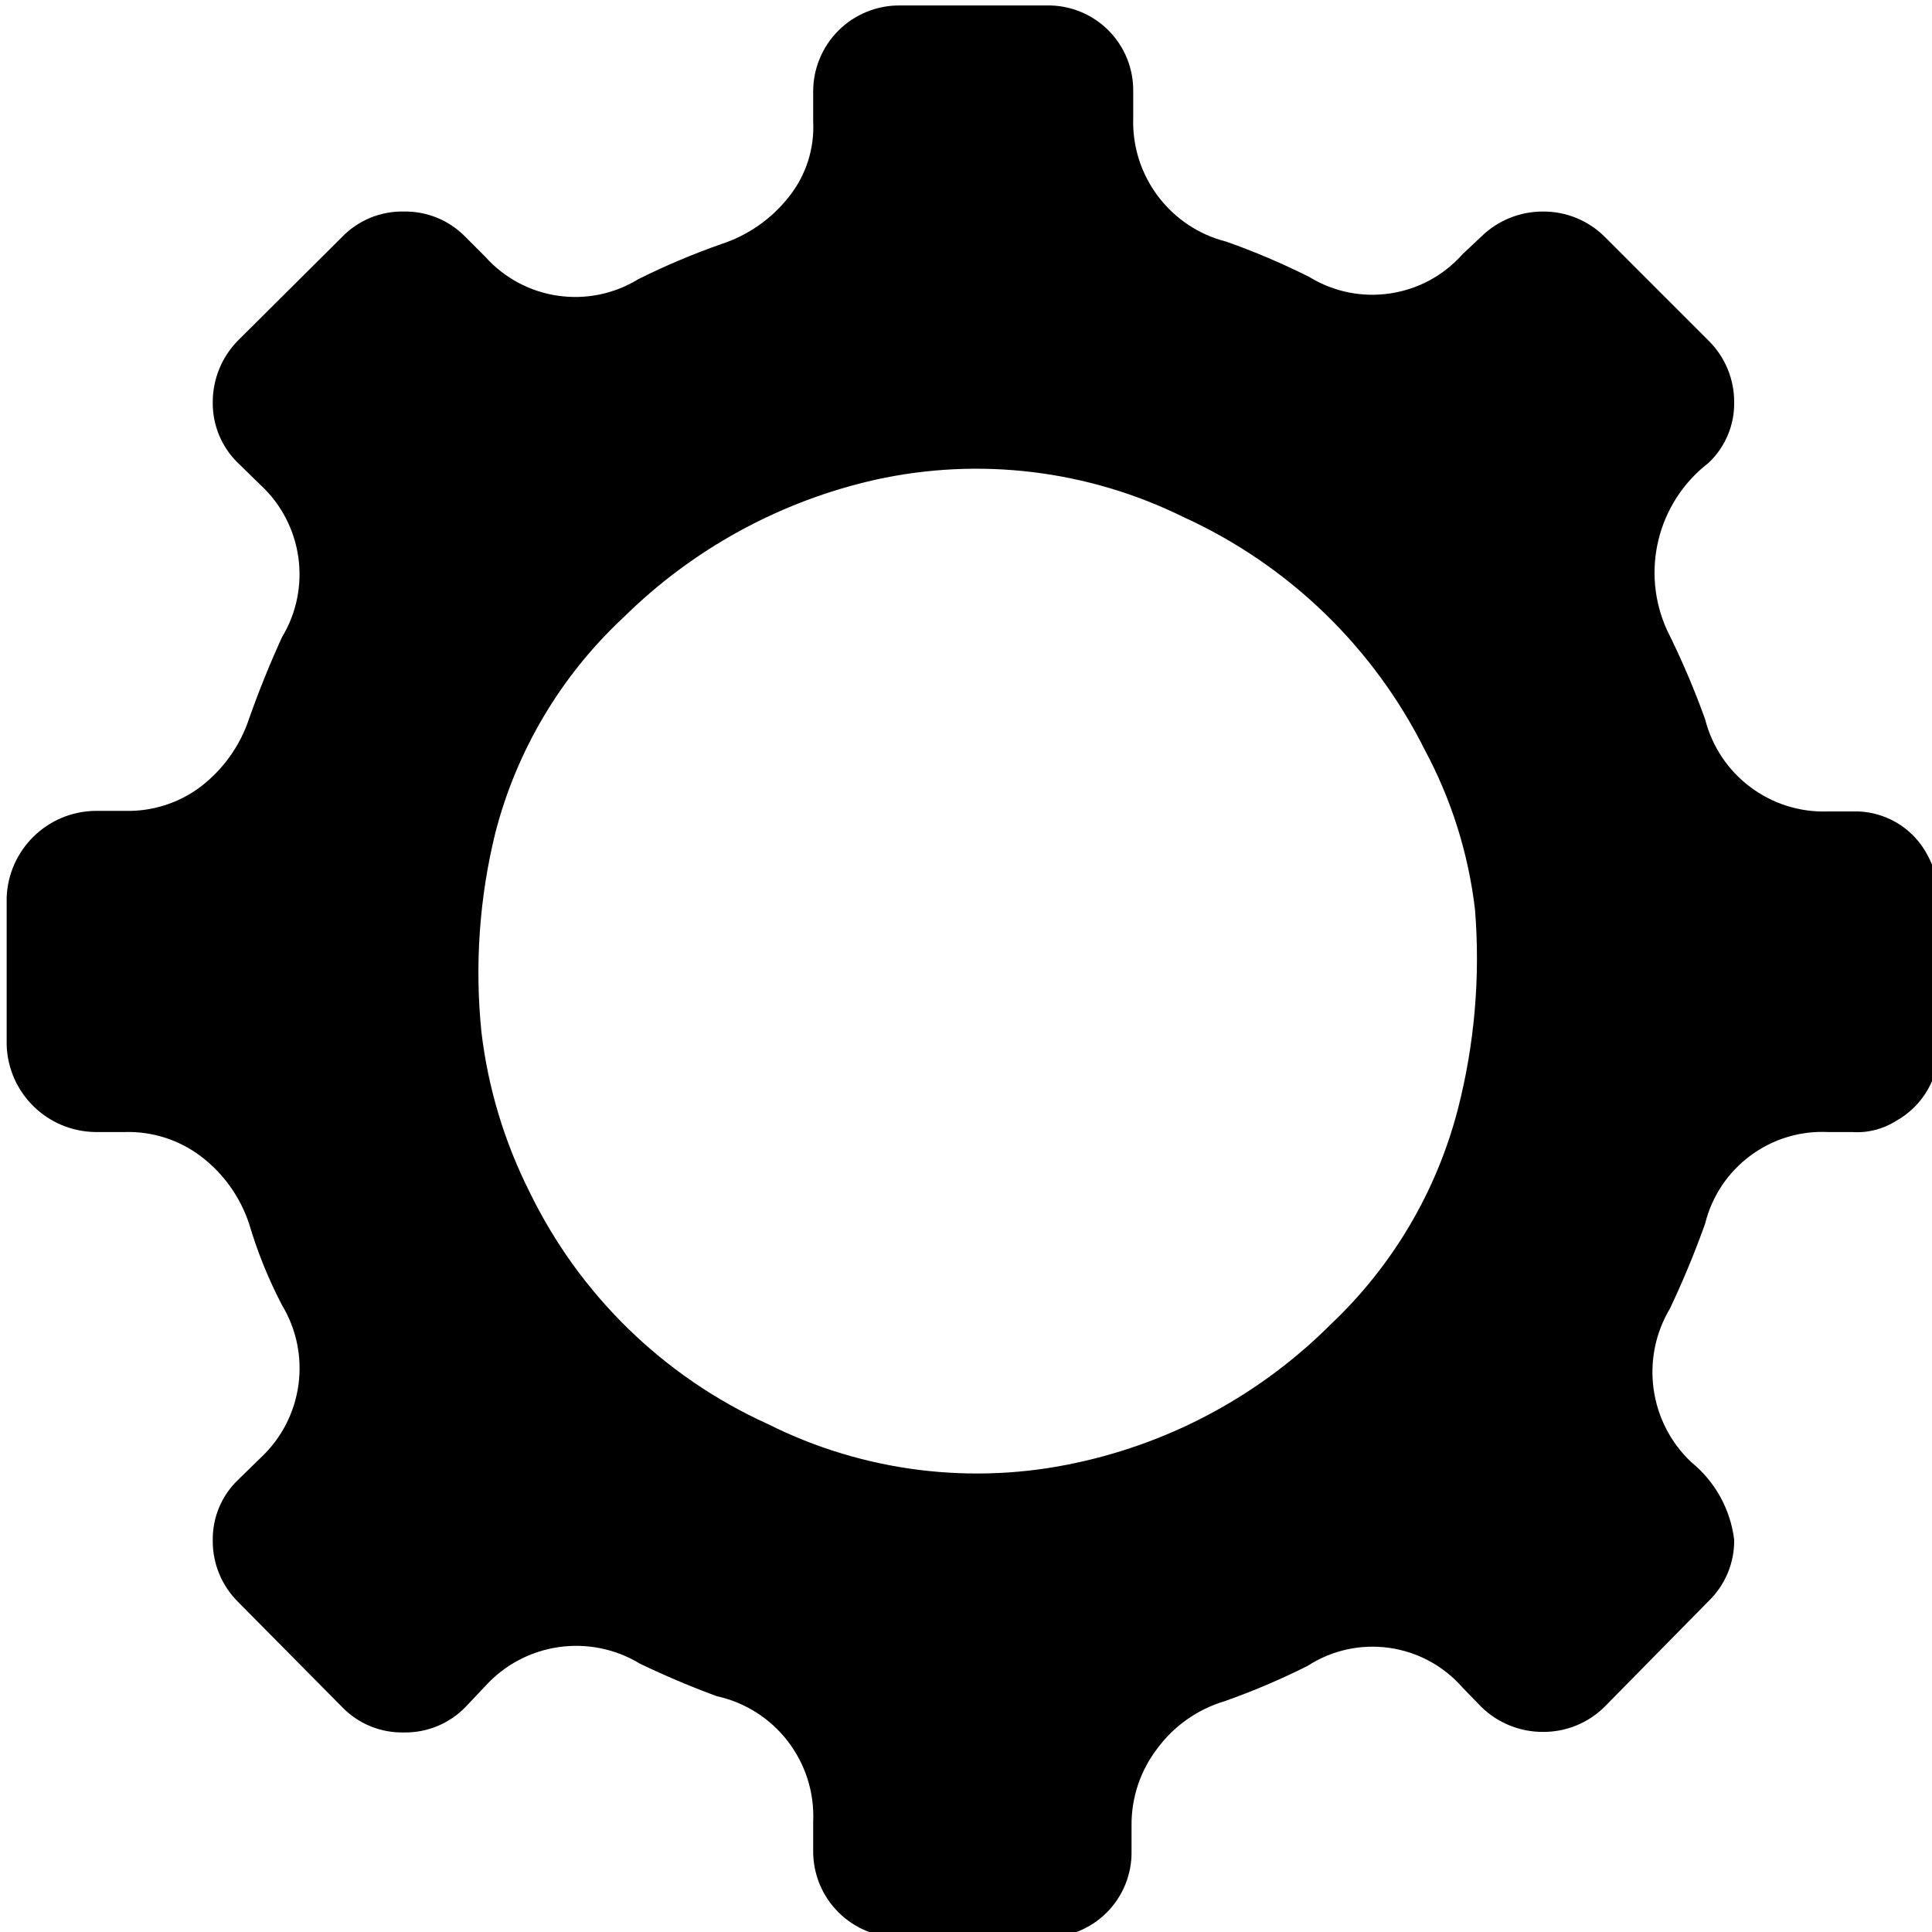
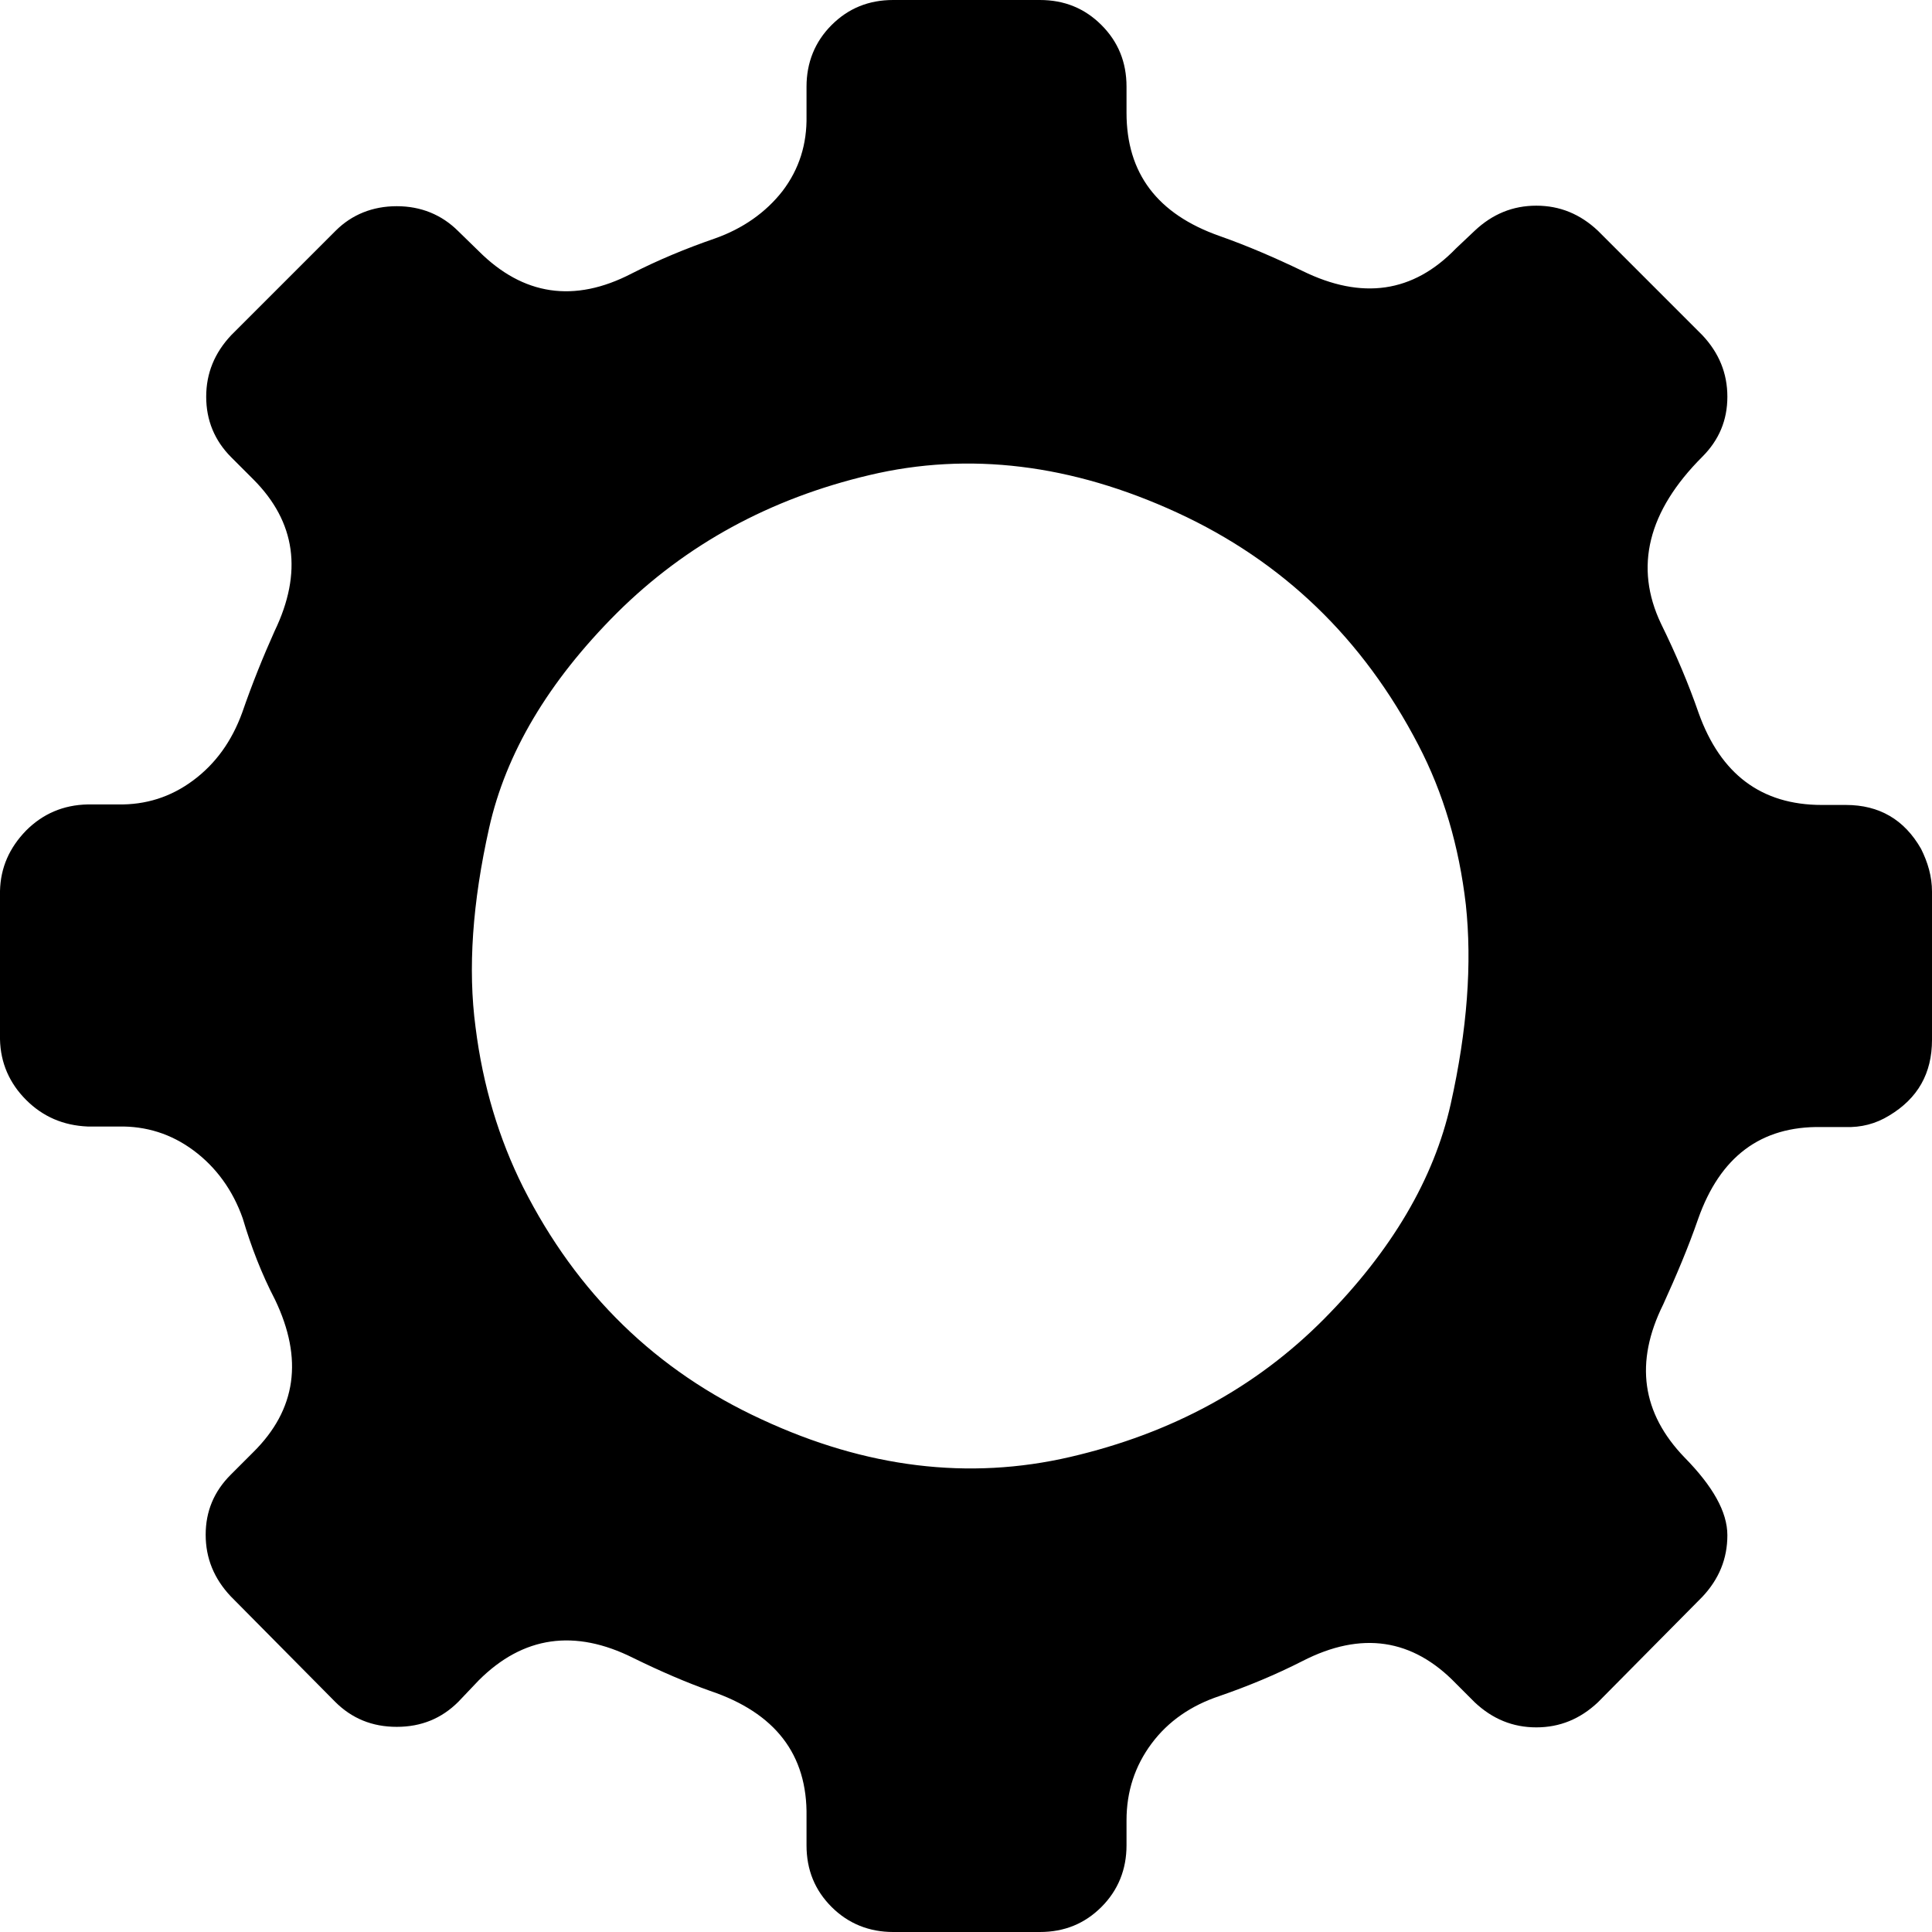
- <svg>
-   <path d="M63.949 29.603v4.883a2.727 2.727 0 0 1-1.4 2.487 2.395 2.395 0 0 1-1.456.369h-.792a3.98 3.98 0 0 0-4.054 3.021 30.326 30.326 0 0 1-1.16 2.8 4.09 4.09 0 0 0 .7 5.067 3.906 3.906 0 0 1 1.418 2.561 2.764 2.764 0 0 1-.847 2.027L52.931 56.3a2.856 2.856 0 0 1-2.027.83 2.893 2.893 0 0 1-2.045-.83l-.608-.626a3.943 3.943 0 0 0-5.122-.719 23.749 23.749 0 0 1-2.726 1.16 4.274 4.274 0 0 0-2.23 1.567 4.109 4.109 0 0 0-.847 2.542v.83a2.8 2.8 0 0 1-2.856 2.855h-4.79a2.837 2.837 0 0 1-2.856-2.856v-.958a4.053 4.053 0 0 0-3.187-4.145 29.257 29.257 0 0 1-2.524-1.069 4.053 4.053 0 0 0-5.104.737l-.663.7a2.764 2.764 0 0 1-2.027.83 2.745 2.745 0 0 1-2.026-.83l-3.446-3.482a2.819 2.819 0 0 1-.829-2.026 2.708 2.708 0 0 1 .83-1.99l.755-.737a4.035 4.035 0 0 0 .7-5.03 14.942 14.942 0 0 1-1.087-2.69 4.624 4.624 0 0 0-1.603-2.23 3.961 3.961 0 0 0-2.487-.791H3.13A2.966 2.966 0 0 1 .22 34.486v-4.883a2.966 2.966 0 0 1 2.91-2.855h.996a3.961 3.961 0 0 0 2.487-.793 4.68 4.68 0 0 0 1.603-2.247c.331-.94.7-1.843 1.087-2.69a4.016 4.016 0 0 0-.7-5.012l-.756-.737a2.745 2.745 0 0 1-.829-1.99 2.893 2.893 0 0 1 .83-2.044l3.445-3.427a2.745 2.745 0 0 1 2.026-.83 2.764 2.764 0 0 1 2.027.83l.663.663a3.98 3.98 0 0 0 5.048.737 23.951 23.951 0 0 1 2.746-1.16 4.68 4.68 0 0 0 2.229-1.567 3.685 3.685 0 0 0 .792-2.487v-.958A2.837 2.837 0 0 1 29.68.18h4.845a2.8 2.8 0 0 1 2.856 2.856v.866a4.072 4.072 0 0 0 3.077 4.071 23.749 23.749 0 0 1 2.727 1.161 3.98 3.98 0 0 0 5.066-.755l.608-.571a2.893 2.893 0 0 1 2.045-.83 2.856 2.856 0 0 1 2.027.83l3.427 3.427a2.837 2.837 0 0 1 .847 2.045 2.69 2.69 0 0 1-.847 1.99 4.57 4.57 0 0 0-1.363 5.527 27.397 27.397 0 0 1 1.252 2.93 4.035 4.035 0 0 0 4.054 3.04h.792a2.69 2.69 0 0 1 2.487 1.436 2.966 2.966 0 0 1 .369 1.4zM35.52 48.25a16.858 16.858 0 0 0 8.383-4.57 14.887 14.887 0 0 0 4.183-7.074 19.99 19.99 0 0 0 .57-6.596A14.74 14.74 0 0 0 47 24.739a16.582 16.582 0 0 0-7.96-7.682 15.44 15.44 0 0 0-10.151-1.235 17.208 17.208 0 0 0-8.328 4.55 14.74 14.74 0 0 0-4.22 7.094 19.309 19.309 0 0 0-.46 6.578 15.863 15.863 0 0 0 1.585 5.269 16.14 16.14 0 0 0 7.867 7.664A15.403 15.403 0 0 0 35.52 48.25z" />
+ <svg xmlns="http://www.w3.org/2000/svg" xmlns:xlink="http://www.w3.org/1999/xlink" version="1.1" x="0px" y="0px" viewBox="0 0 37.01 37.01" style="enable-background:new 0 0 37.01 37.01;" xml:space="preserve">
+   <g id="Layer_3">
+ </g>
+   <g id="Layer_1">
+     <g>
+       <defs>
+         <rect id="SVGID_1_" x="-442.41" y="-787.52" width="748.21" height="594.78" />
+       </defs>
+       <clipPath id="SVGID_2_">
+         <use xlink:href="#SVGID_1_" style="overflow:visible;" />
+       </clipPath>
+       <g class="st2">
+         <defs>
+           <rect id="SVGID_3_" x="-1258.78" y="-817.78" width="3860.14" height="708.75" />
+         </defs>
+         <clipPath id="SVGID_4_">
+           <use xlink:href="#SVGID_3_" style="overflow:visible;" />
+         </clipPath>
+       </g>
+     </g>
+     <g id="Layer_2">
+ </g>
+     <g>
+       <defs>
+         <rect id="SVGID_17_" x="-442.41" y="240.06" width="750.43" height="596.67" />
+       </defs>
+       <clipPath id="SVGID_6_">
+         <use xlink:href="#SVGID_17_" style="overflow:visible;" />
+       </clipPath>
+       <g style="clip-path:url(#SVGID_6_);">
+         <defs>
+           <rect id="SVGID_19_" x="-2345.92" y="216.27" width="5211.83" height="631.12" />
+         </defs>
+         <clipPath id="SVGID_8_">
+           <use xlink:href="#SVGID_19_" style="overflow:visible;" />
+         </clipPath>
+         <g style="clip-path:url(#SVGID_8_);">
+           <defs>
+             <rect id="SVGID_21_" x="-2510.85" y="237.06" width="5211.83" height="610.76" />
+           </defs>
+           <clipPath id="SVGID_10_">
+             <use xlink:href="#SVGID_21_" style="overflow:visible;" />
+           </clipPath>
+           <g style="clip-path:url(#SVGID_10_);">
+             <g>
+               <circle class="st58" cx="-330.53" cy="272.13" r="347.8" />
+             </g>
+           </g>
+         </g>
+       </g>
+     </g>
+     <path class="st72" d="M37.01,17.08v2.84c0,0.64-0.27,1.12-0.82,1.45c-0.26,0.16-0.54,0.23-0.84,0.22h-0.46  c-1.16-0.02-1.94,0.57-2.36,1.76c-0.19,0.55-0.42,1.09-0.67,1.64c-0.55,1.11-0.41,2.08,0.41,2.93c0.54,0.55,0.82,1.04,0.82,1.49  c0,0.45-0.16,0.84-0.48,1.18l-2,2.02c-0.34,0.32-0.73,0.48-1.18,0.48c-0.45,0-0.84-0.16-1.18-0.48l-0.36-0.36  c-0.83-0.86-1.81-1.01-2.94-0.43c-0.51,0.26-1.04,0.48-1.59,0.67c-0.54,0.18-0.98,0.48-1.3,0.91c-0.32,0.43-0.48,0.92-0.48,1.47  v0.48c0,0.46-0.16,0.86-0.48,1.18c-0.32,0.32-0.71,0.48-1.18,0.48h-2.81c-0.46,0-0.86-0.16-1.18-0.48  c-0.32-0.32-0.48-0.71-0.48-1.18v-0.55c0.02-1.19-0.6-1.99-1.85-2.41c-0.45-0.16-0.94-0.37-1.47-0.63  c-1.12-0.56-2.11-0.42-2.96,0.43L8.78,32.6c-0.32,0.32-0.71,0.48-1.18,0.48c-0.47,0-0.86-0.16-1.18-0.48l-2-2.02  c-0.32-0.34-0.48-0.73-0.48-1.18c0-0.45,0.16-0.83,0.48-1.15l0.43-0.43C5.68,27,5.81,26.03,5.27,24.9  c-0.26-0.5-0.46-1.02-0.62-1.56c-0.19-0.54-0.51-0.98-0.94-1.3c-0.43-0.32-0.91-0.47-1.44-0.46H1.68  c-0.47-0.02-0.86-0.19-1.18-0.51c-0.32-0.32-0.49-0.71-0.5-1.16v-2.84c0.01-0.45,0.18-0.83,0.5-1.16c0.32-0.32,0.71-0.49,1.18-0.5  h0.58c0.53,0.01,1.01-0.14,1.44-0.46c0.43-0.32,0.74-0.75,0.94-1.3c0.19-0.55,0.4-1.07,0.62-1.56c0.54-1.12,0.41-2.09-0.41-2.91  L4.43,8.76C4.11,8.44,3.95,8.05,3.95,7.6c0-0.45,0.16-0.84,0.48-1.18l2-2C6.74,4.11,7.14,3.95,7.6,3.95c0.46,0,0.86,0.16,1.18,0.48  l0.39,0.38c0.85,0.85,1.83,1,2.93,0.43c0.51-0.26,1.04-0.48,1.59-0.67c0.54-0.19,0.98-0.5,1.3-0.91c0.32-0.42,0.47-0.9,0.46-1.44  V1.66c0-0.46,0.16-0.86,0.48-1.18C16.25,0.16,16.64,0,17.11,0h2.81c0.47,0,0.86,0.16,1.18,0.48c0.32,0.32,0.48,0.71,0.48,1.18v0.5  c0,1.16,0.59,1.94,1.78,2.36c0.54,0.19,1.07,0.42,1.59,0.67c1.14,0.56,2.12,0.42,2.94-0.43l0.36-0.34  c0.34-0.32,0.73-0.48,1.18-0.48c0.45,0,0.84,0.16,1.18,0.48l2,2c0.32,0.34,0.48,0.73,0.48,1.18c0,0.45-0.16,0.83-0.48,1.15  c-1.04,1.04-1.31,2.11-0.79,3.2c0.29,0.59,0.53,1.16,0.72,1.71c0.42,1.17,1.2,1.76,2.36,1.76h0.46c0.64,0,1.12,0.28,1.44,0.84  C36.93,16.52,37.01,16.79,37.01,17.08 M20.5,27.91c1.94-0.45,3.56-1.33,4.86-2.64c1.3-1.31,2.11-2.69,2.43-4.12  c0.32-1.43,0.41-2.7,0.29-3.82c-0.13-1.12-0.43-2.14-0.91-3.06c-1.06-2.04-2.6-3.52-4.62-4.45c-2.02-0.93-3.99-1.17-5.89-0.72  c-1.91,0.45-3.52,1.33-4.84,2.64c-1.32,1.32-2.13,2.69-2.45,4.12c-0.32,1.43-0.41,2.7-0.26,3.82c0.14,1.12,0.45,2.14,0.91,3.06  c1.03,2.04,2.55,3.52,4.57,4.45C16.59,28.12,18.56,28.36,20.5,27.91" />
+   </g>
</svg>
